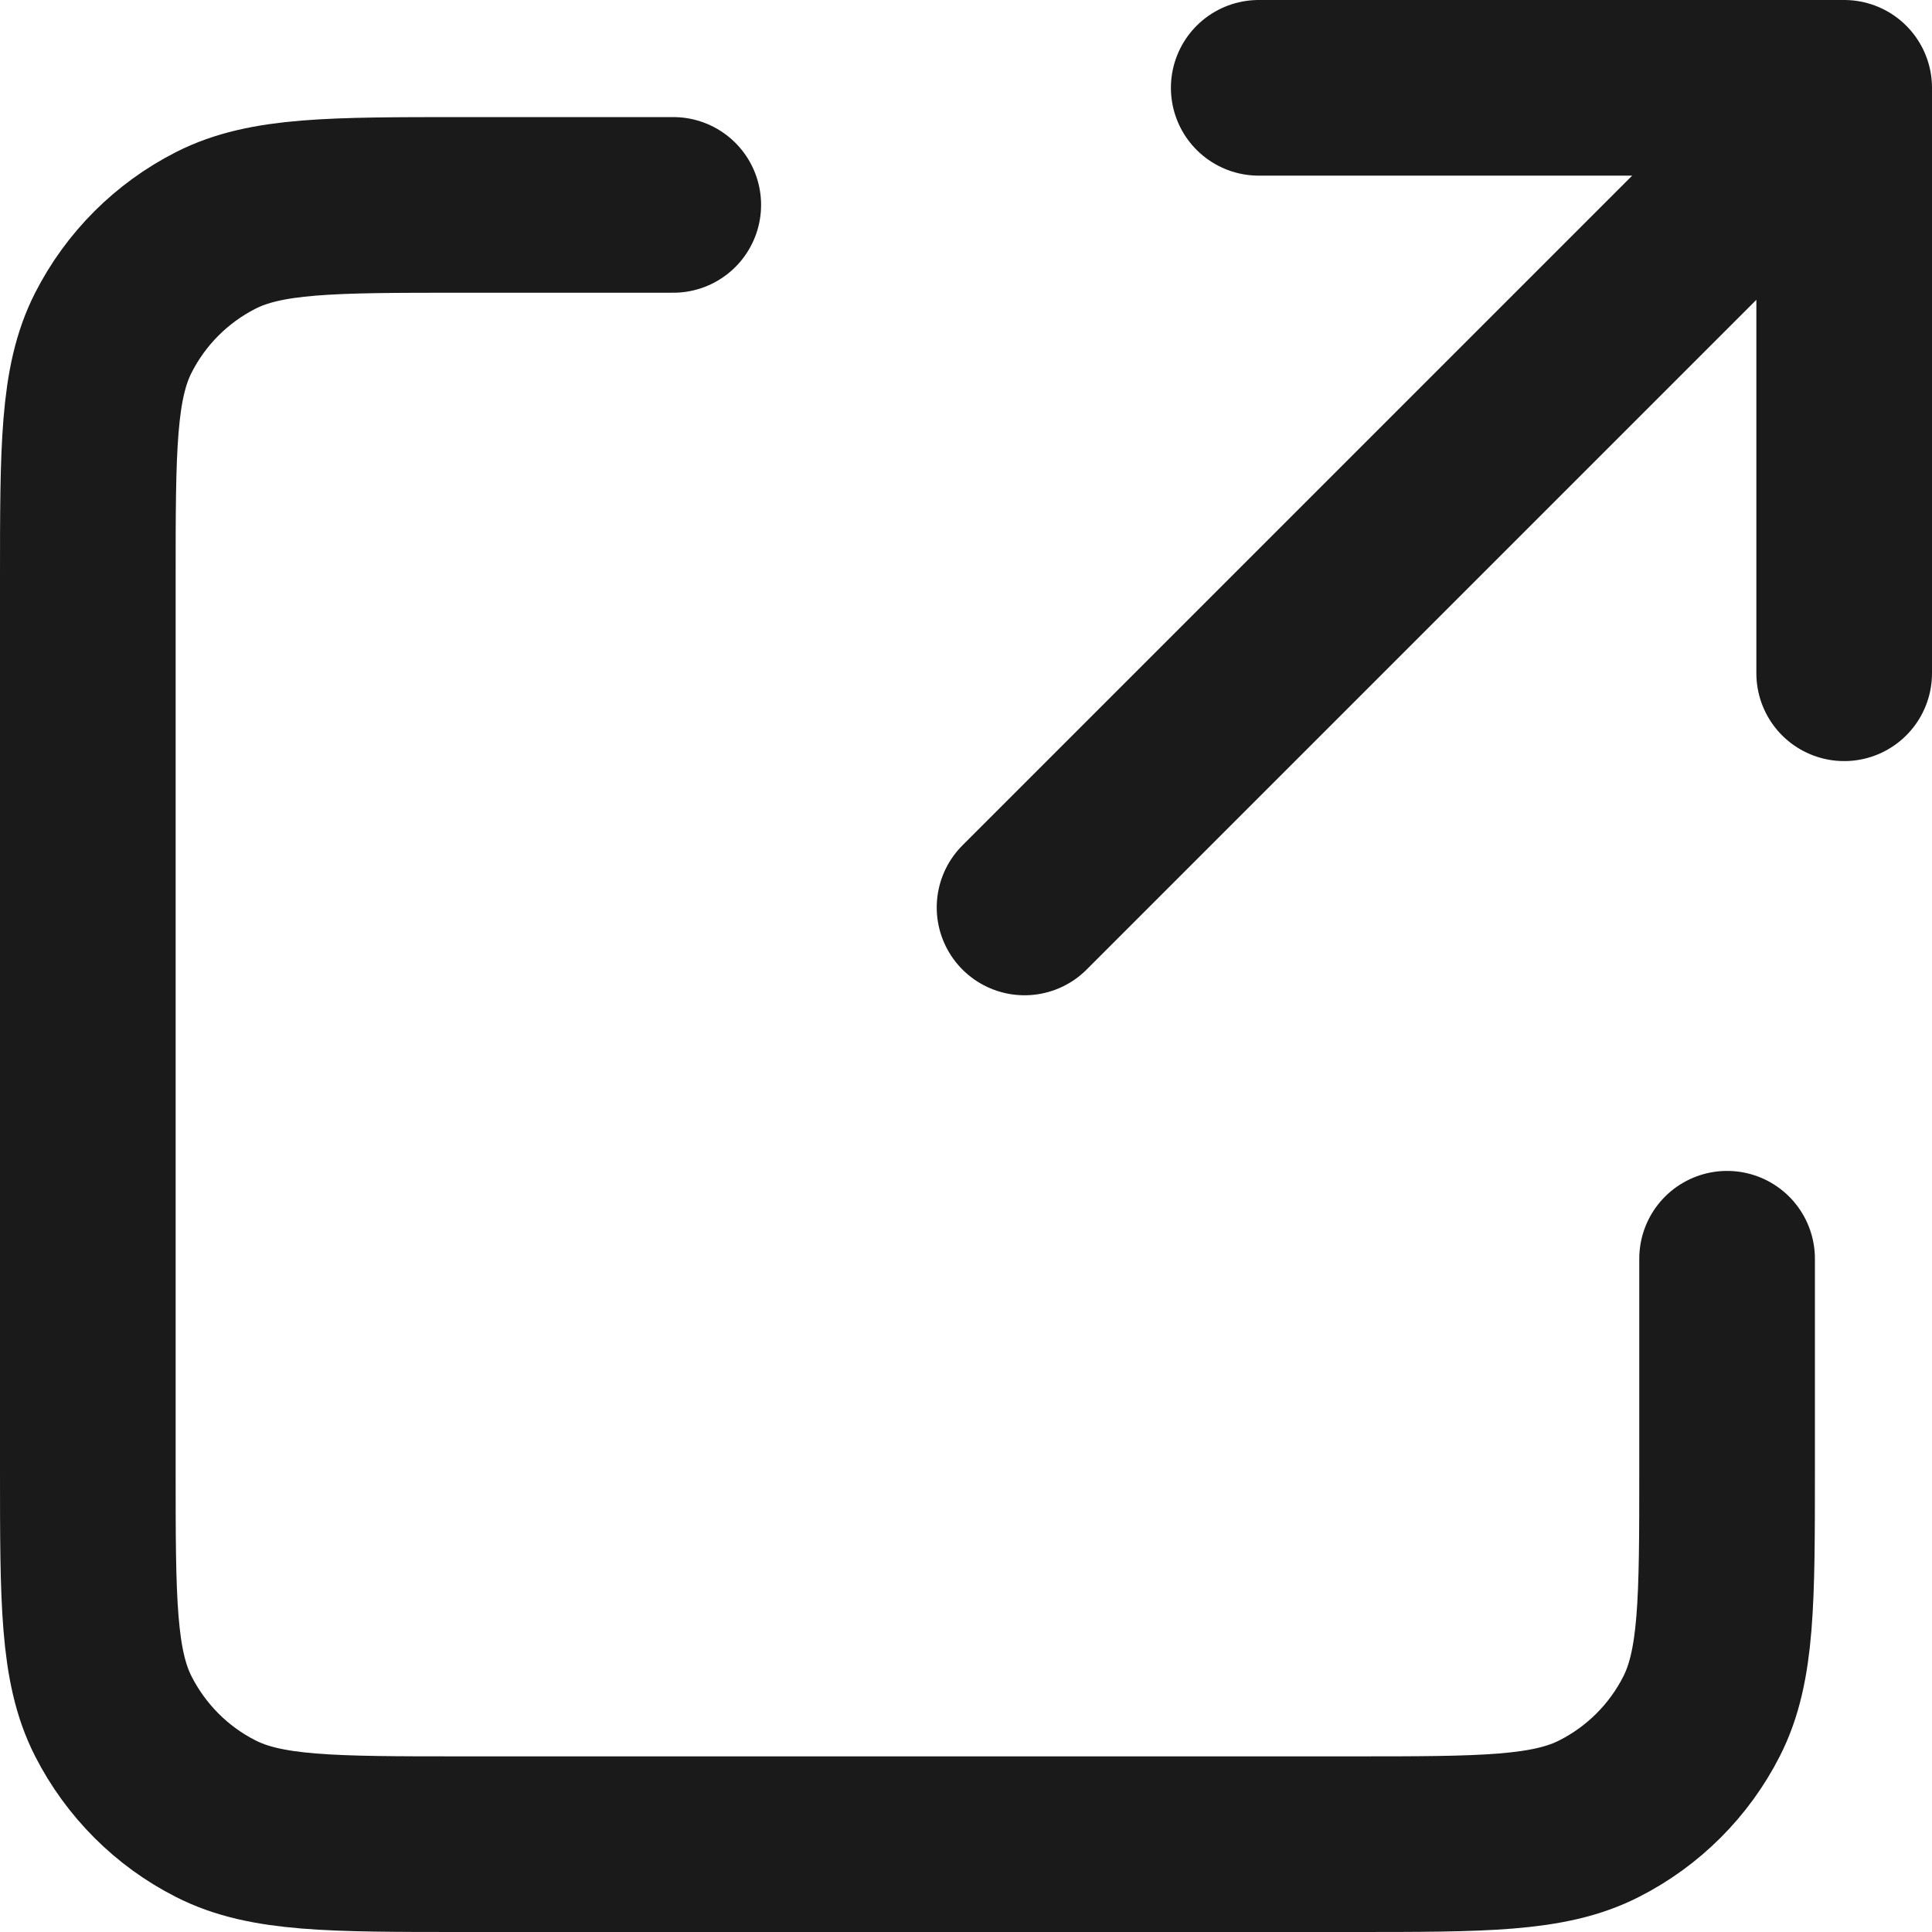
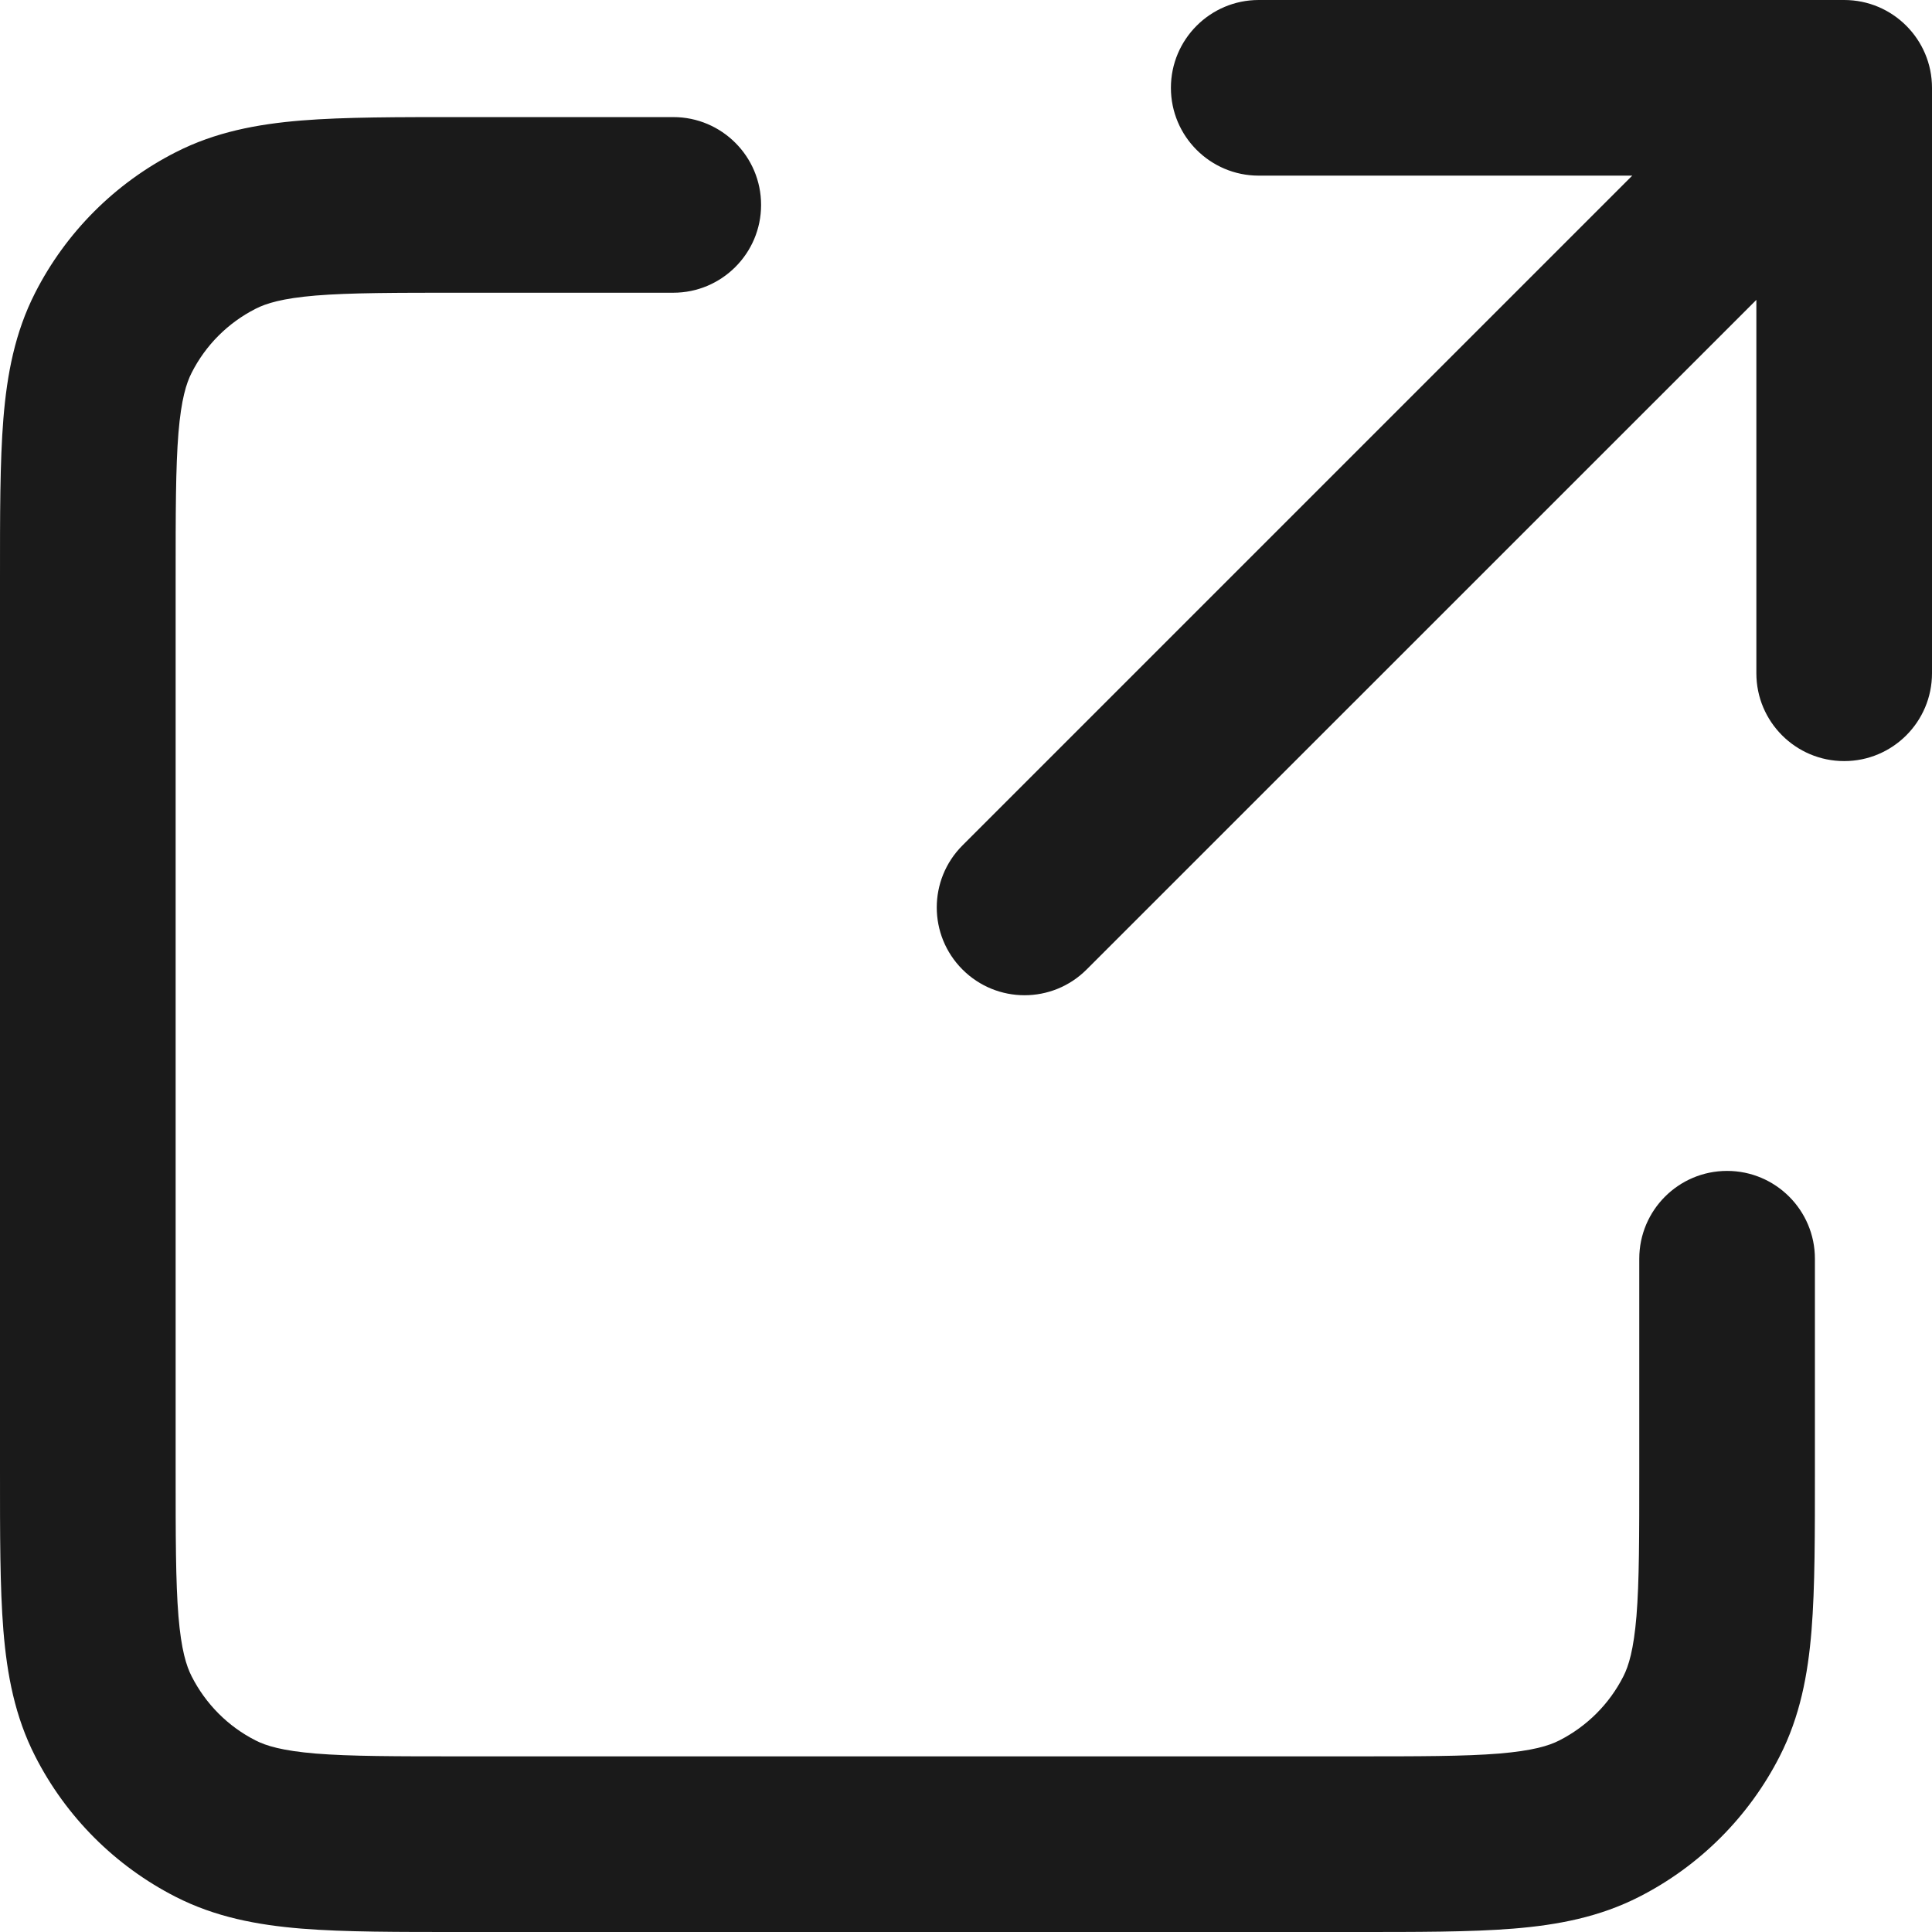
<svg xmlns="http://www.w3.org/2000/svg" preserveAspectRatio="none" overflow="visible" style="display: block;" width="16.5" height="16.5" viewBox="0 0 16.5 16.5" fill="none">
-   <path id="Vector" d="M5.75 1.75H3.95C2.83 1.75 2.27 1.75 1.842 1.968C1.465 2.16 1.16 2.465 0.968 2.842C0.75 3.27 0.75 3.83 0.75 4.95V12.55C0.75 13.67 0.75 14.23 0.968 14.658C1.16 15.034 1.465 15.341 1.842 15.532C2.269 15.75 2.829 15.75 3.947 15.75H11.553C12.671 15.75 13.23 15.75 13.657 15.532C14.034 15.341 14.341 15.034 14.532 14.658C14.75 14.23 14.75 13.671 14.75 12.553V10.75M10.75 0.75H15.75V5.75M15.75 0.75L8.75 7.75" stroke="#1A1A1A" stroke-width="1.5" stroke-linecap="round" stroke-linejoin="round" />
+   <path id="Vector (Stroke)" d="M4.13295e-06 12.55V4.95C4.13295e-06 4.403 -0.001 3.946 0.029 3.575C0.06 3.195 0.128 2.838 0.3 2.501C0.563 1.984 0.984 1.563 1.501 1.3C1.838 1.128 2.195 1.06 2.575 1.029C2.946 0.999 3.403 1 3.95 1H5.75C6.164 1 6.5 1.336 6.5 1.75C6.5 2.164 6.164 2.5 5.75 2.5H3.95C3.378 2.5 2.993 2.5 2.697 2.524C2.41 2.548 2.273 2.591 2.183 2.637C1.947 2.757 1.757 2.947 1.637 3.183C1.591 3.273 1.548 3.41 1.524 3.697C1.5 3.993 1.5 4.378 1.5 4.95V12.55C1.5 13.122 1.5 13.507 1.524 13.803C1.548 14.09 1.591 14.227 1.637 14.317C1.757 14.553 1.948 14.745 2.183 14.864C2.273 14.91 2.41 14.952 2.696 14.976C2.992 15 3.376 15 3.947 15H11.553C12.124 15 12.508 15 12.803 14.976C13.089 14.952 13.227 14.91 13.317 14.864C13.553 14.744 13.745 14.552 13.864 14.317C13.91 14.227 13.952 14.089 13.976 13.803C14 13.508 14 13.124 14 12.553V10.75C14 10.336 14.336 10 14.75 10C15.164 10 15.5 10.336 15.5 10.75V12.553C15.5 13.099 15.501 13.555 15.471 13.926C15.44 14.305 15.372 14.661 15.2 14.998C14.937 15.515 14.515 15.937 13.998 16.2C13.661 16.372 13.305 16.44 12.926 16.471C12.555 16.501 12.099 16.5 11.553 16.5H3.947C3.401 16.5 2.945 16.501 2.574 16.471C2.195 16.44 1.838 16.372 1.501 16.2C0.983 15.936 0.563 15.515 0.3 14.998C0.128 14.661 0.06 14.305 0.029 13.925C-0.001 13.554 4.13295e-06 13.098 4.13295e-06 12.55ZM16.5 5.75C16.5 6.164 16.164 6.5 15.75 6.5C15.336 6.5 15 6.164 15 5.75V2.561L9.28 8.28C8.987 8.573 8.513 8.573 8.22 8.28C7.927 7.987 7.927 7.513 8.22 7.22L13.94 1.5H10.75C10.336 1.5 10 1.164 10 0.75C10 0.336 10.336 0 10.75 0H15.75C16.164 0 16.5 0.336 16.5 0.75V5.75Z" fill="#1A1A1A" />
</svg>
